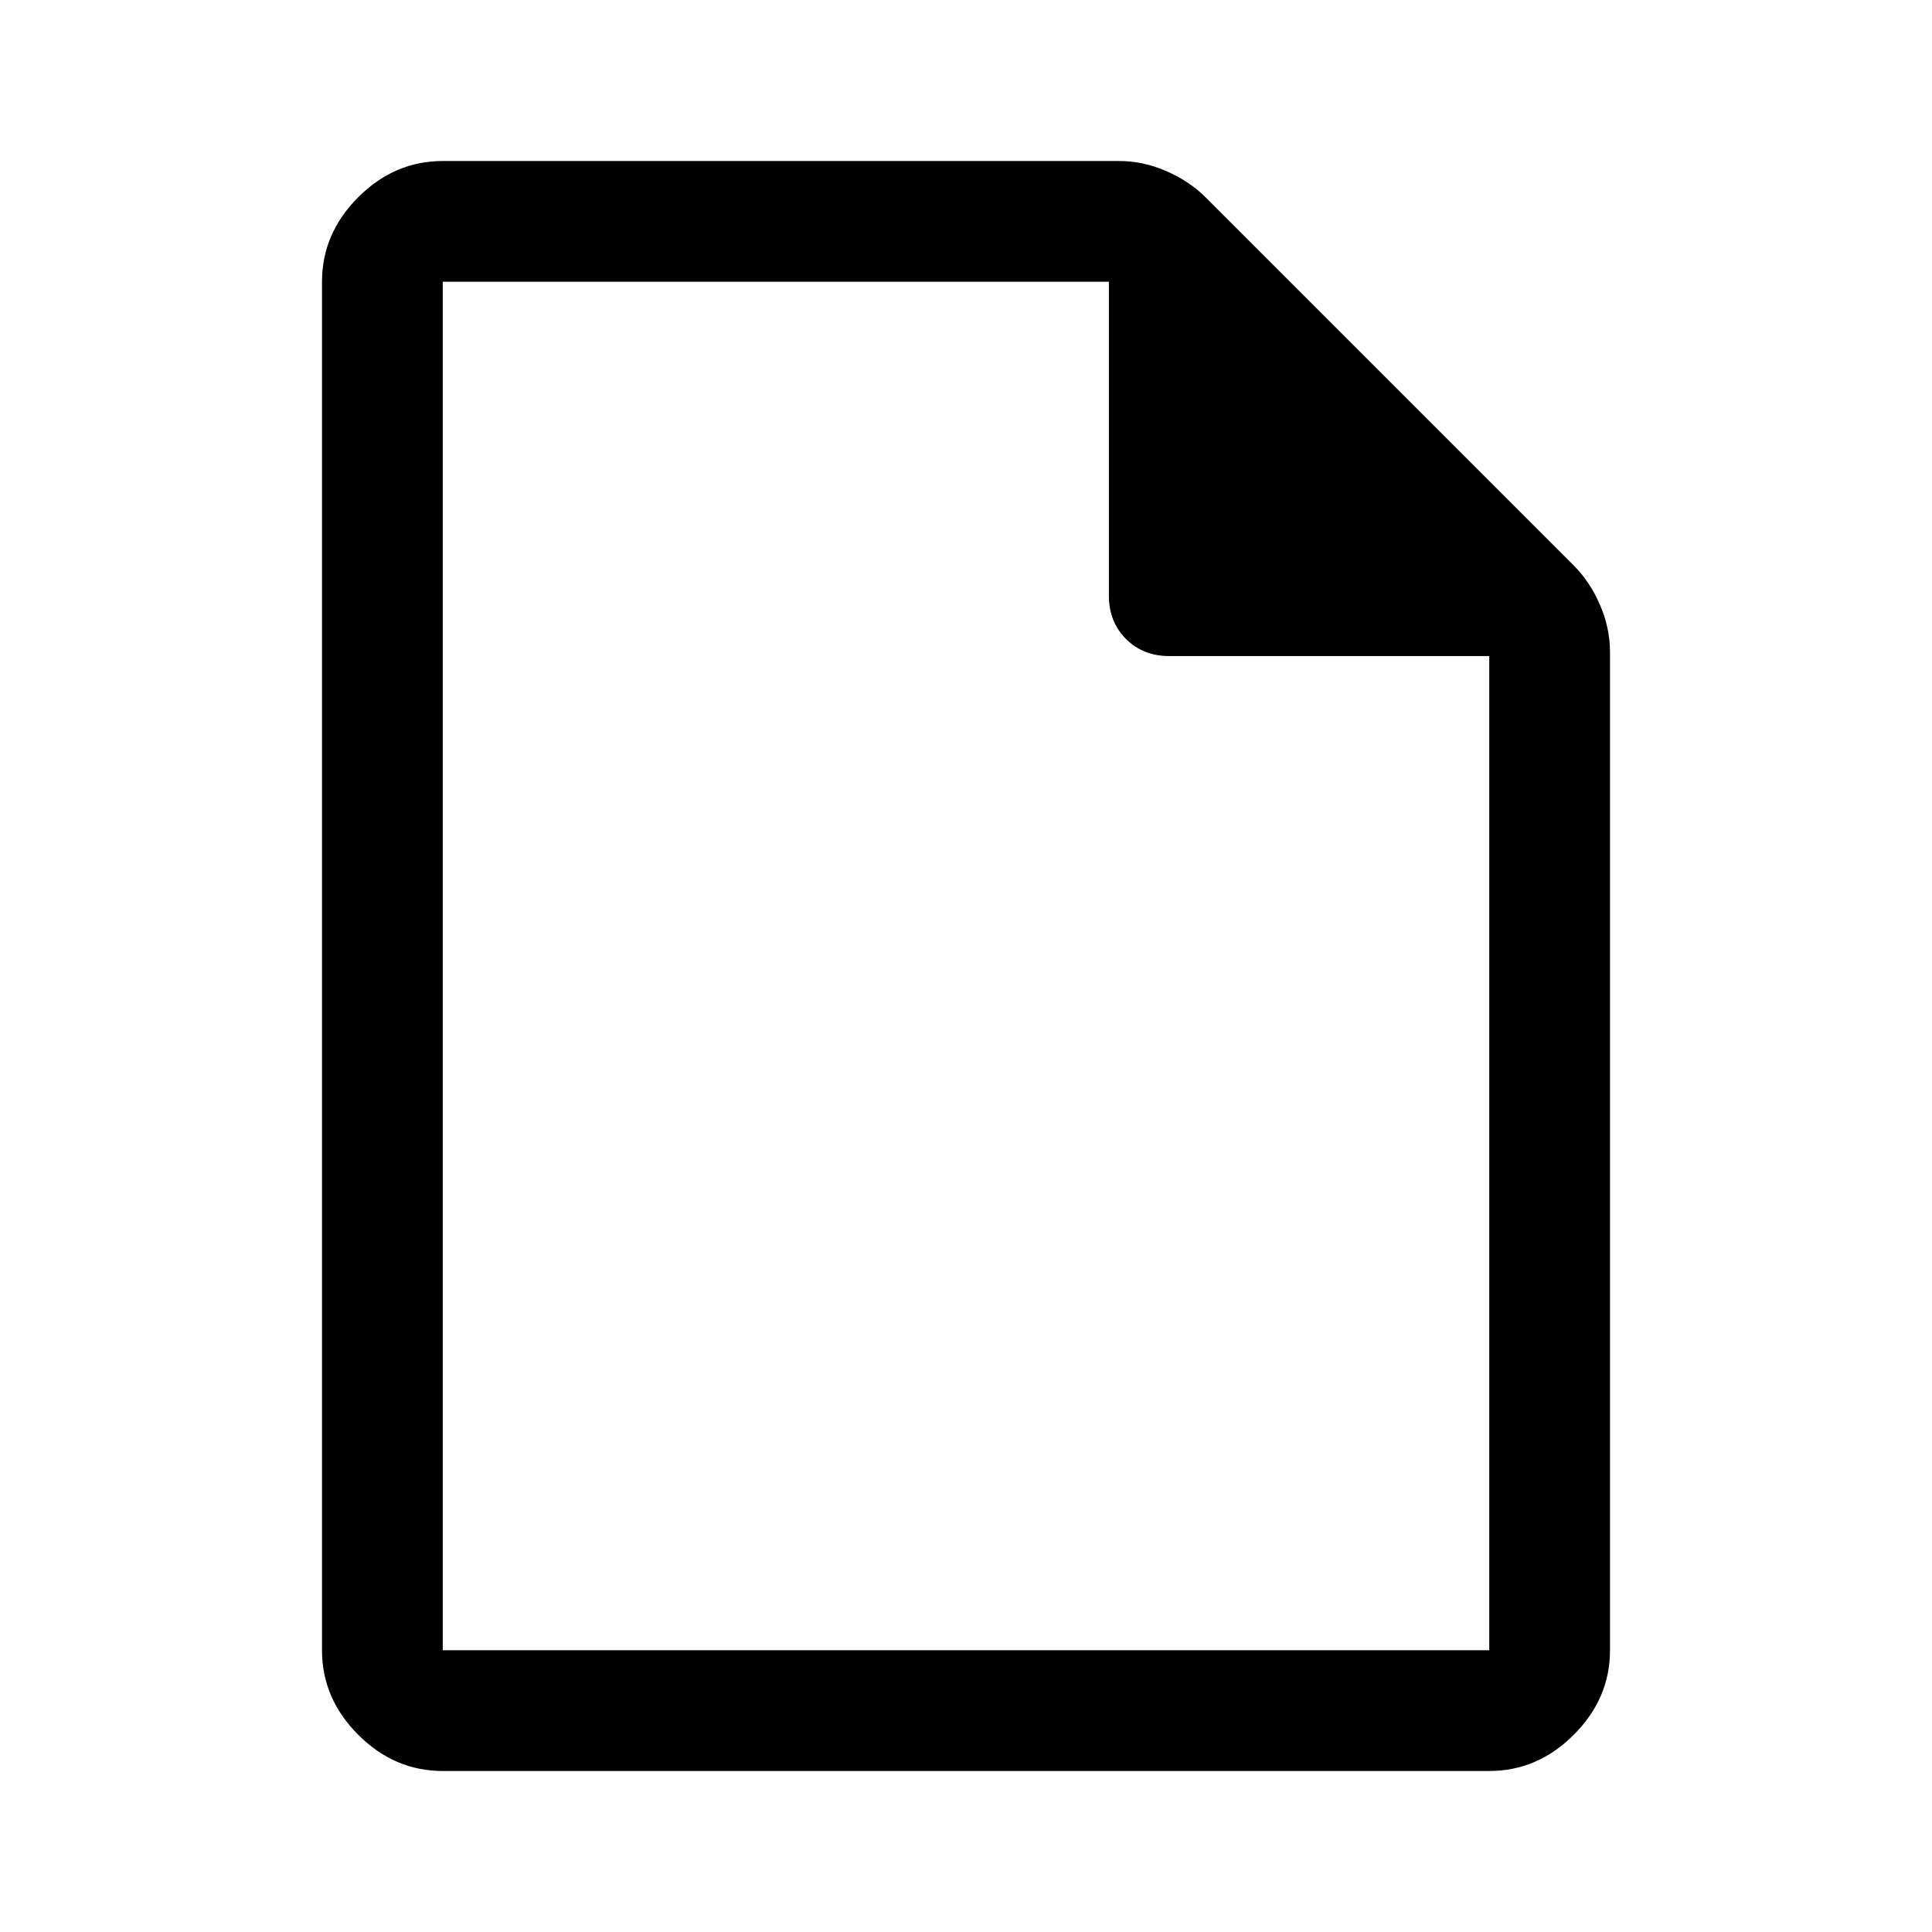
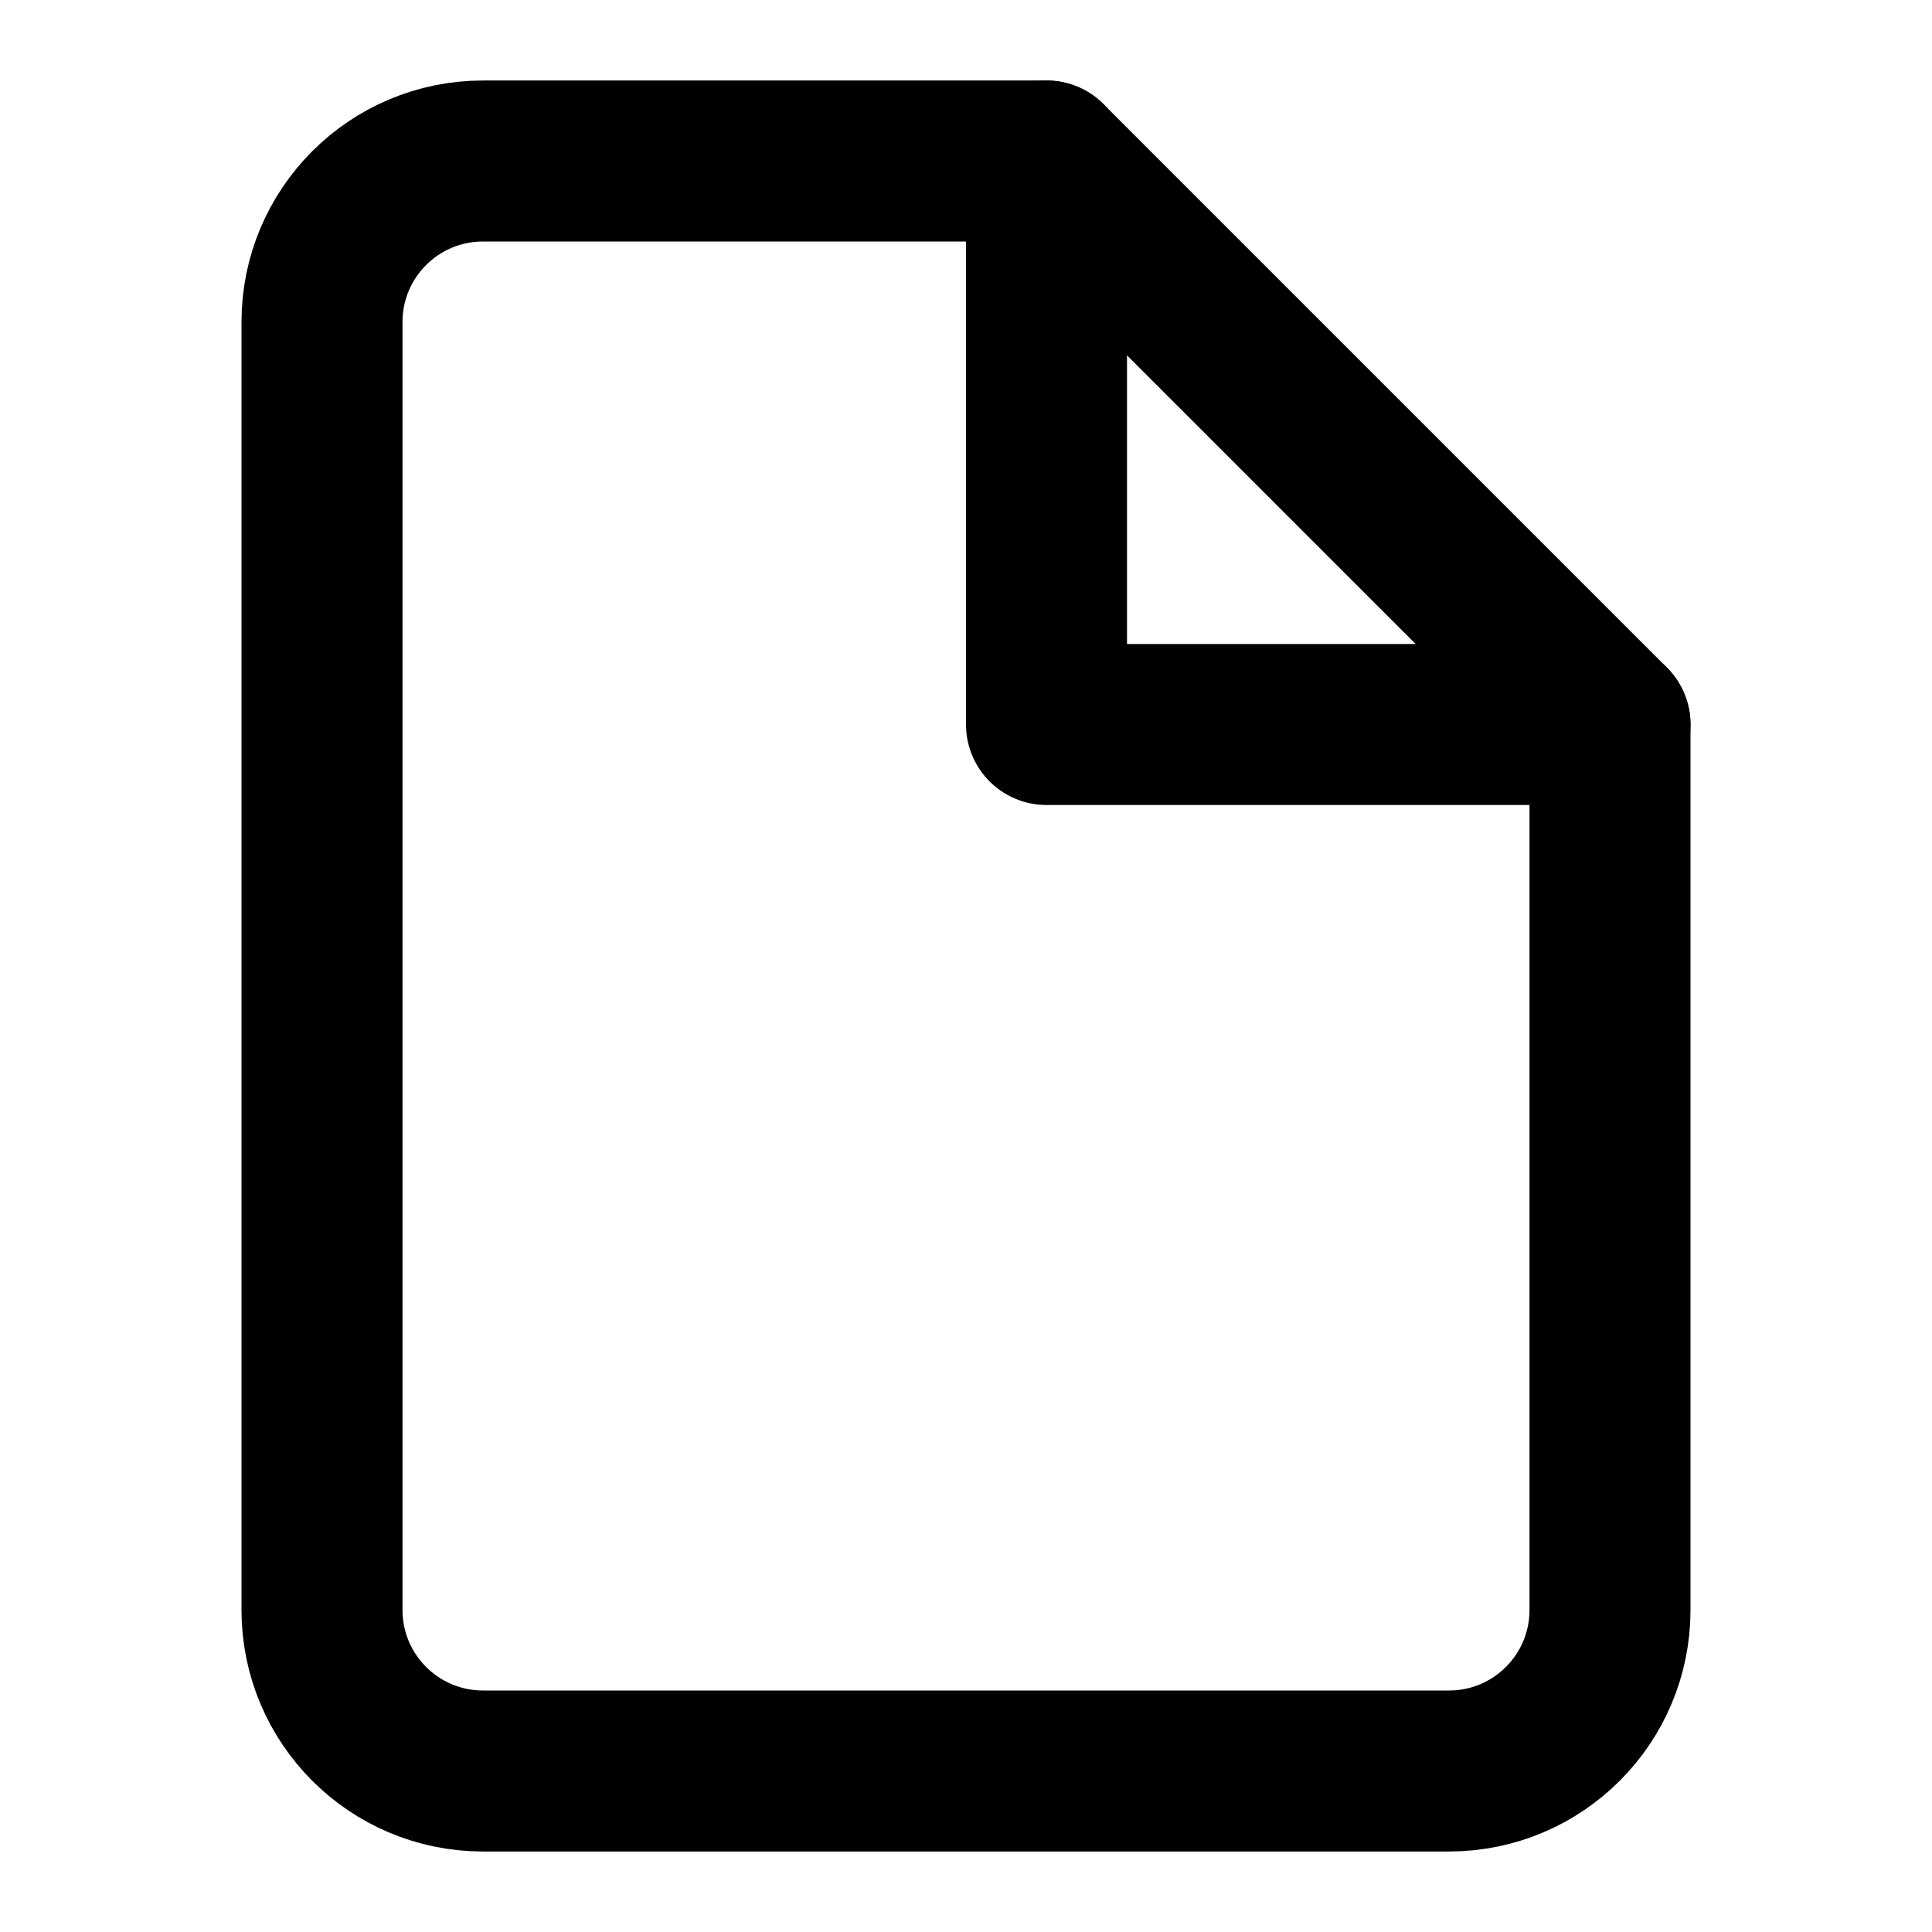
- <svg xmlns="http://www.w3.org/2000/svg" height="48" width="48">
-   <path d="M11 44q-1.2 0-2.1-.9Q8 42.2 8 41V7q0-1.2.9-2.1Q9.8 4 11 4h16.8q.6 0 1.175.25.575.25.975.65l9.15 9.15q.4.4.65.975T40 16.2V41q0 1.2-.9 2.1-.9.9-2.1.9Zm16.55-29.2V7H11v34h26V16.3h-7.95q-.65 0-1.075-.425-.425-.425-.425-1.075ZM11 7v9.3V7v34V7Z" />
+ <svg xmlns="http://www.w3.org/2000/svg" width="24" height="24" viewBox="0 0 24 24" fill="none" stroke="currentColor" stroke-width="2" stroke-linecap="round" stroke-linejoin="round" class="feather feather-file">
+   <path d="M13 2H6a2 2 0 0 0-2 2v16a2 2 0 0 0 2 2h12a2 2 0 0 0 2-2V9z" />
+   <polyline points="13 2 13 9 20 9" />
</svg>
